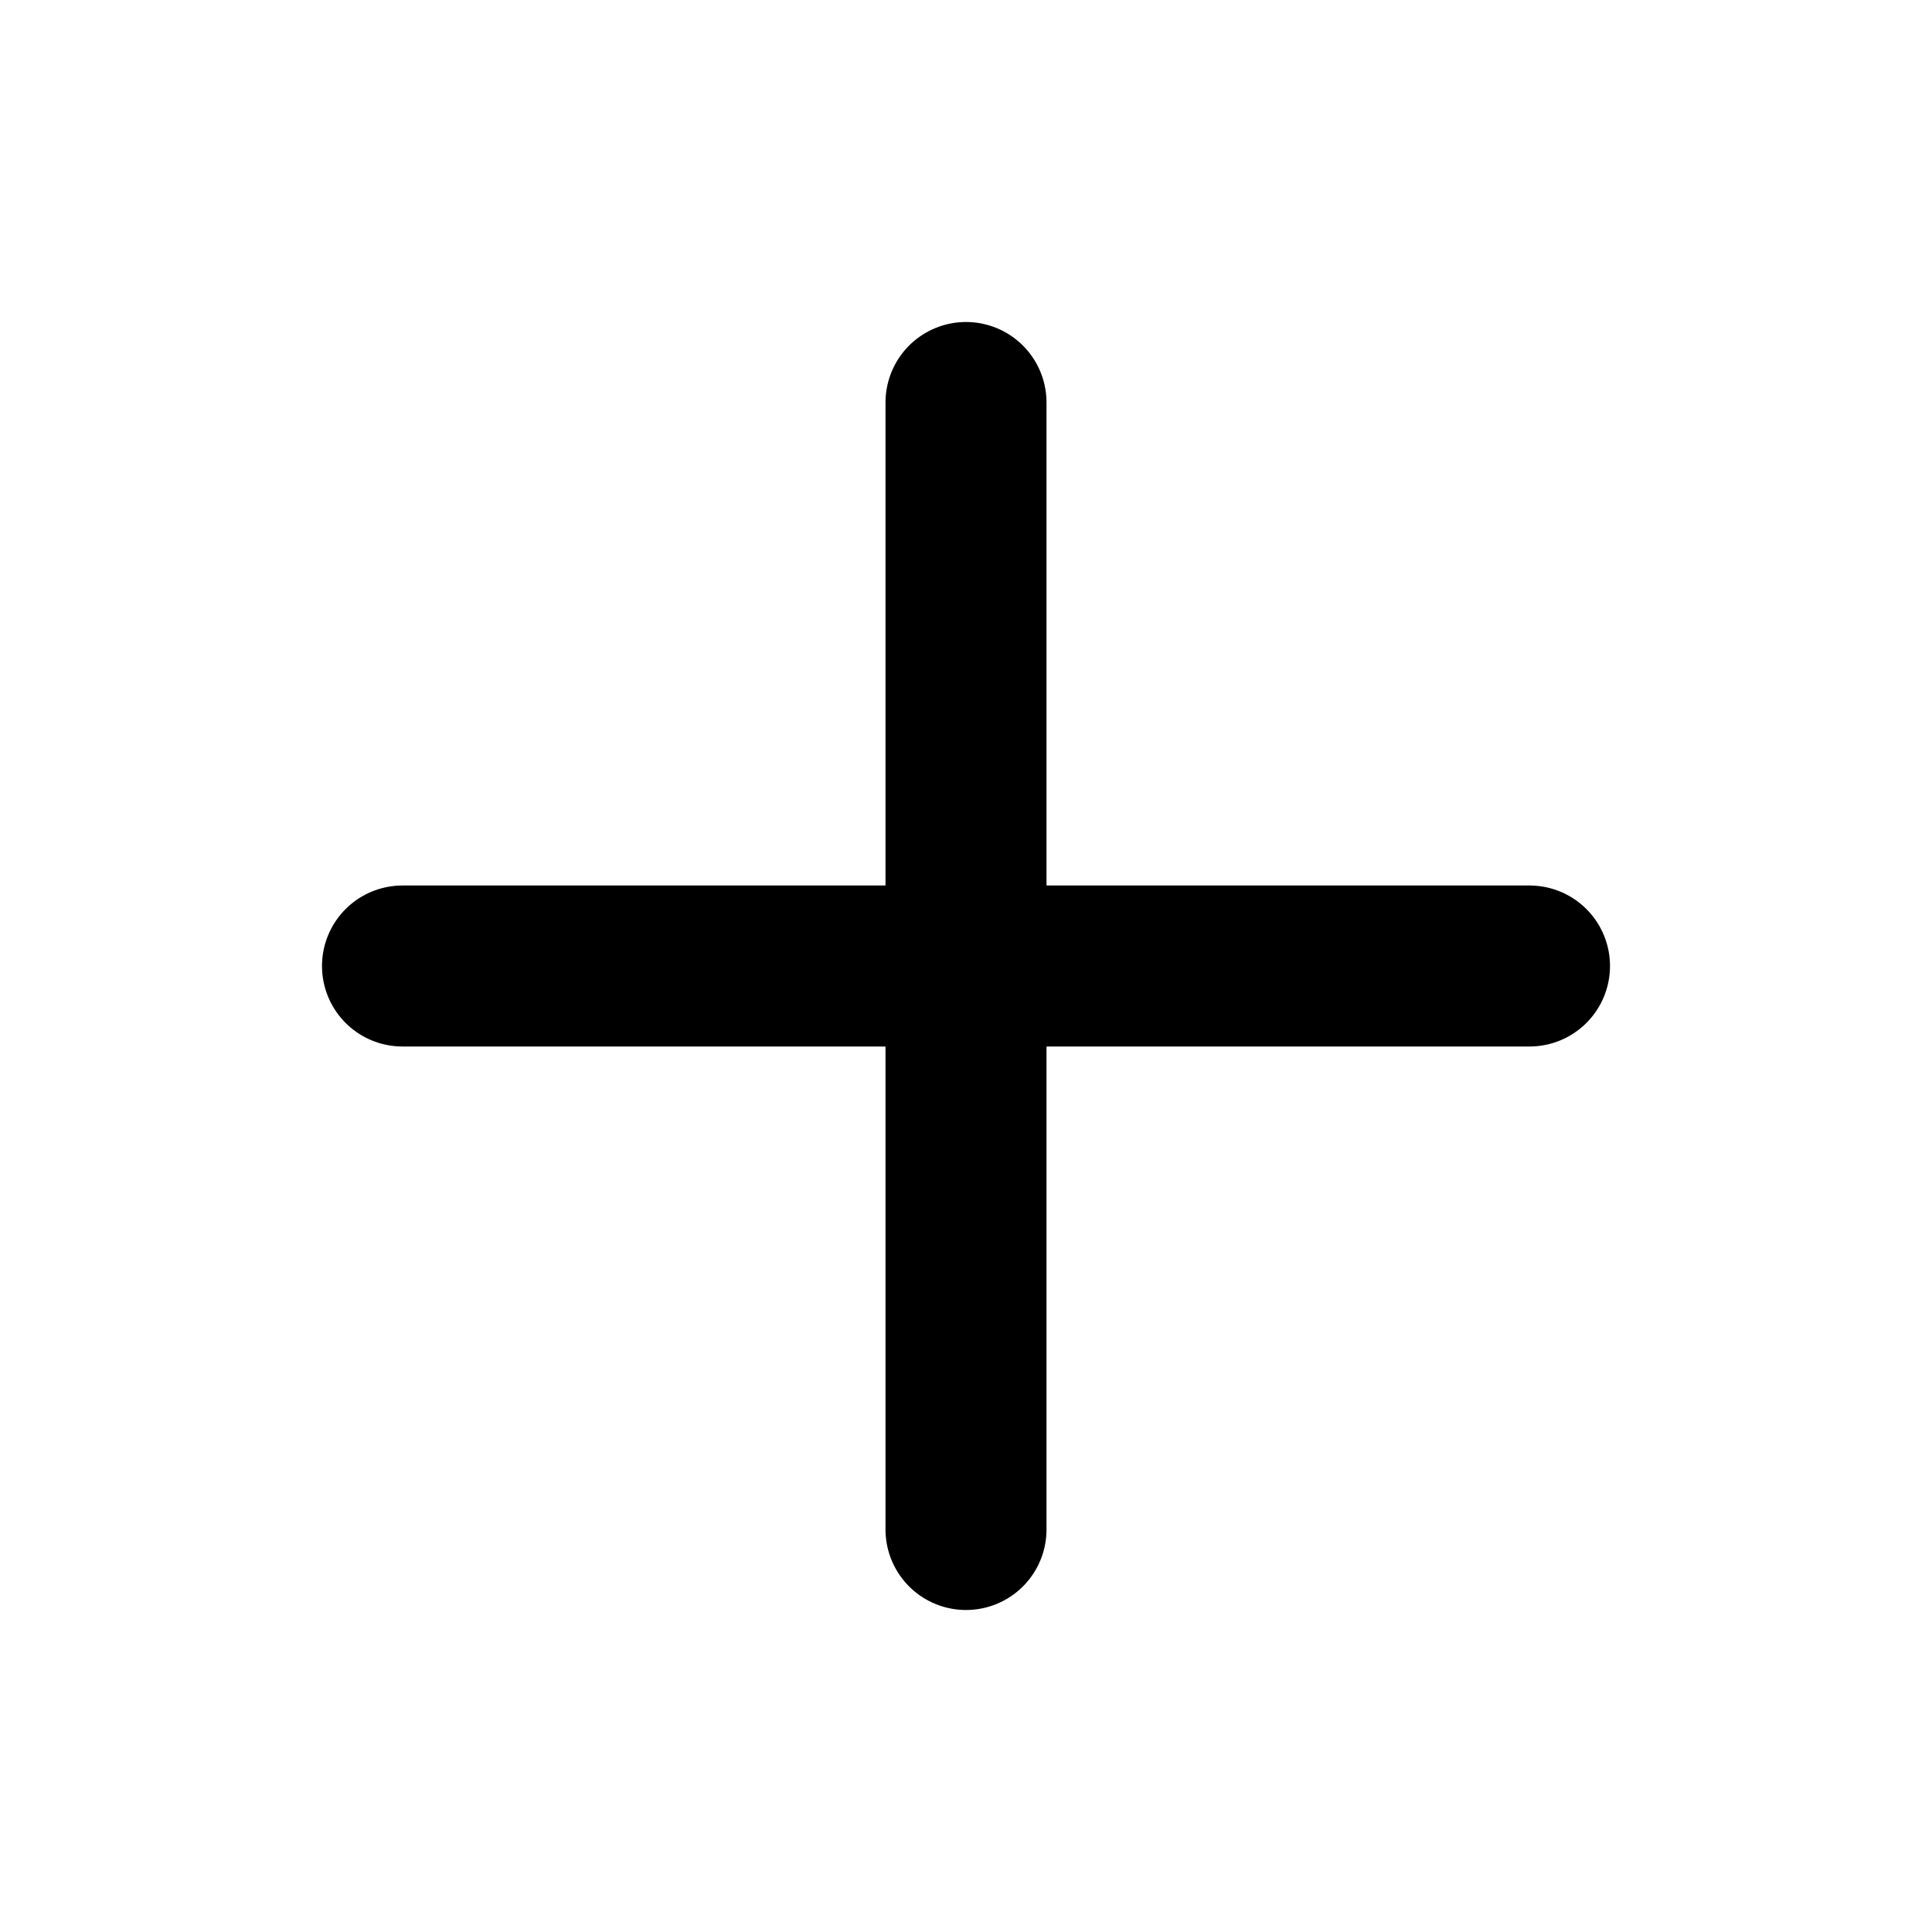
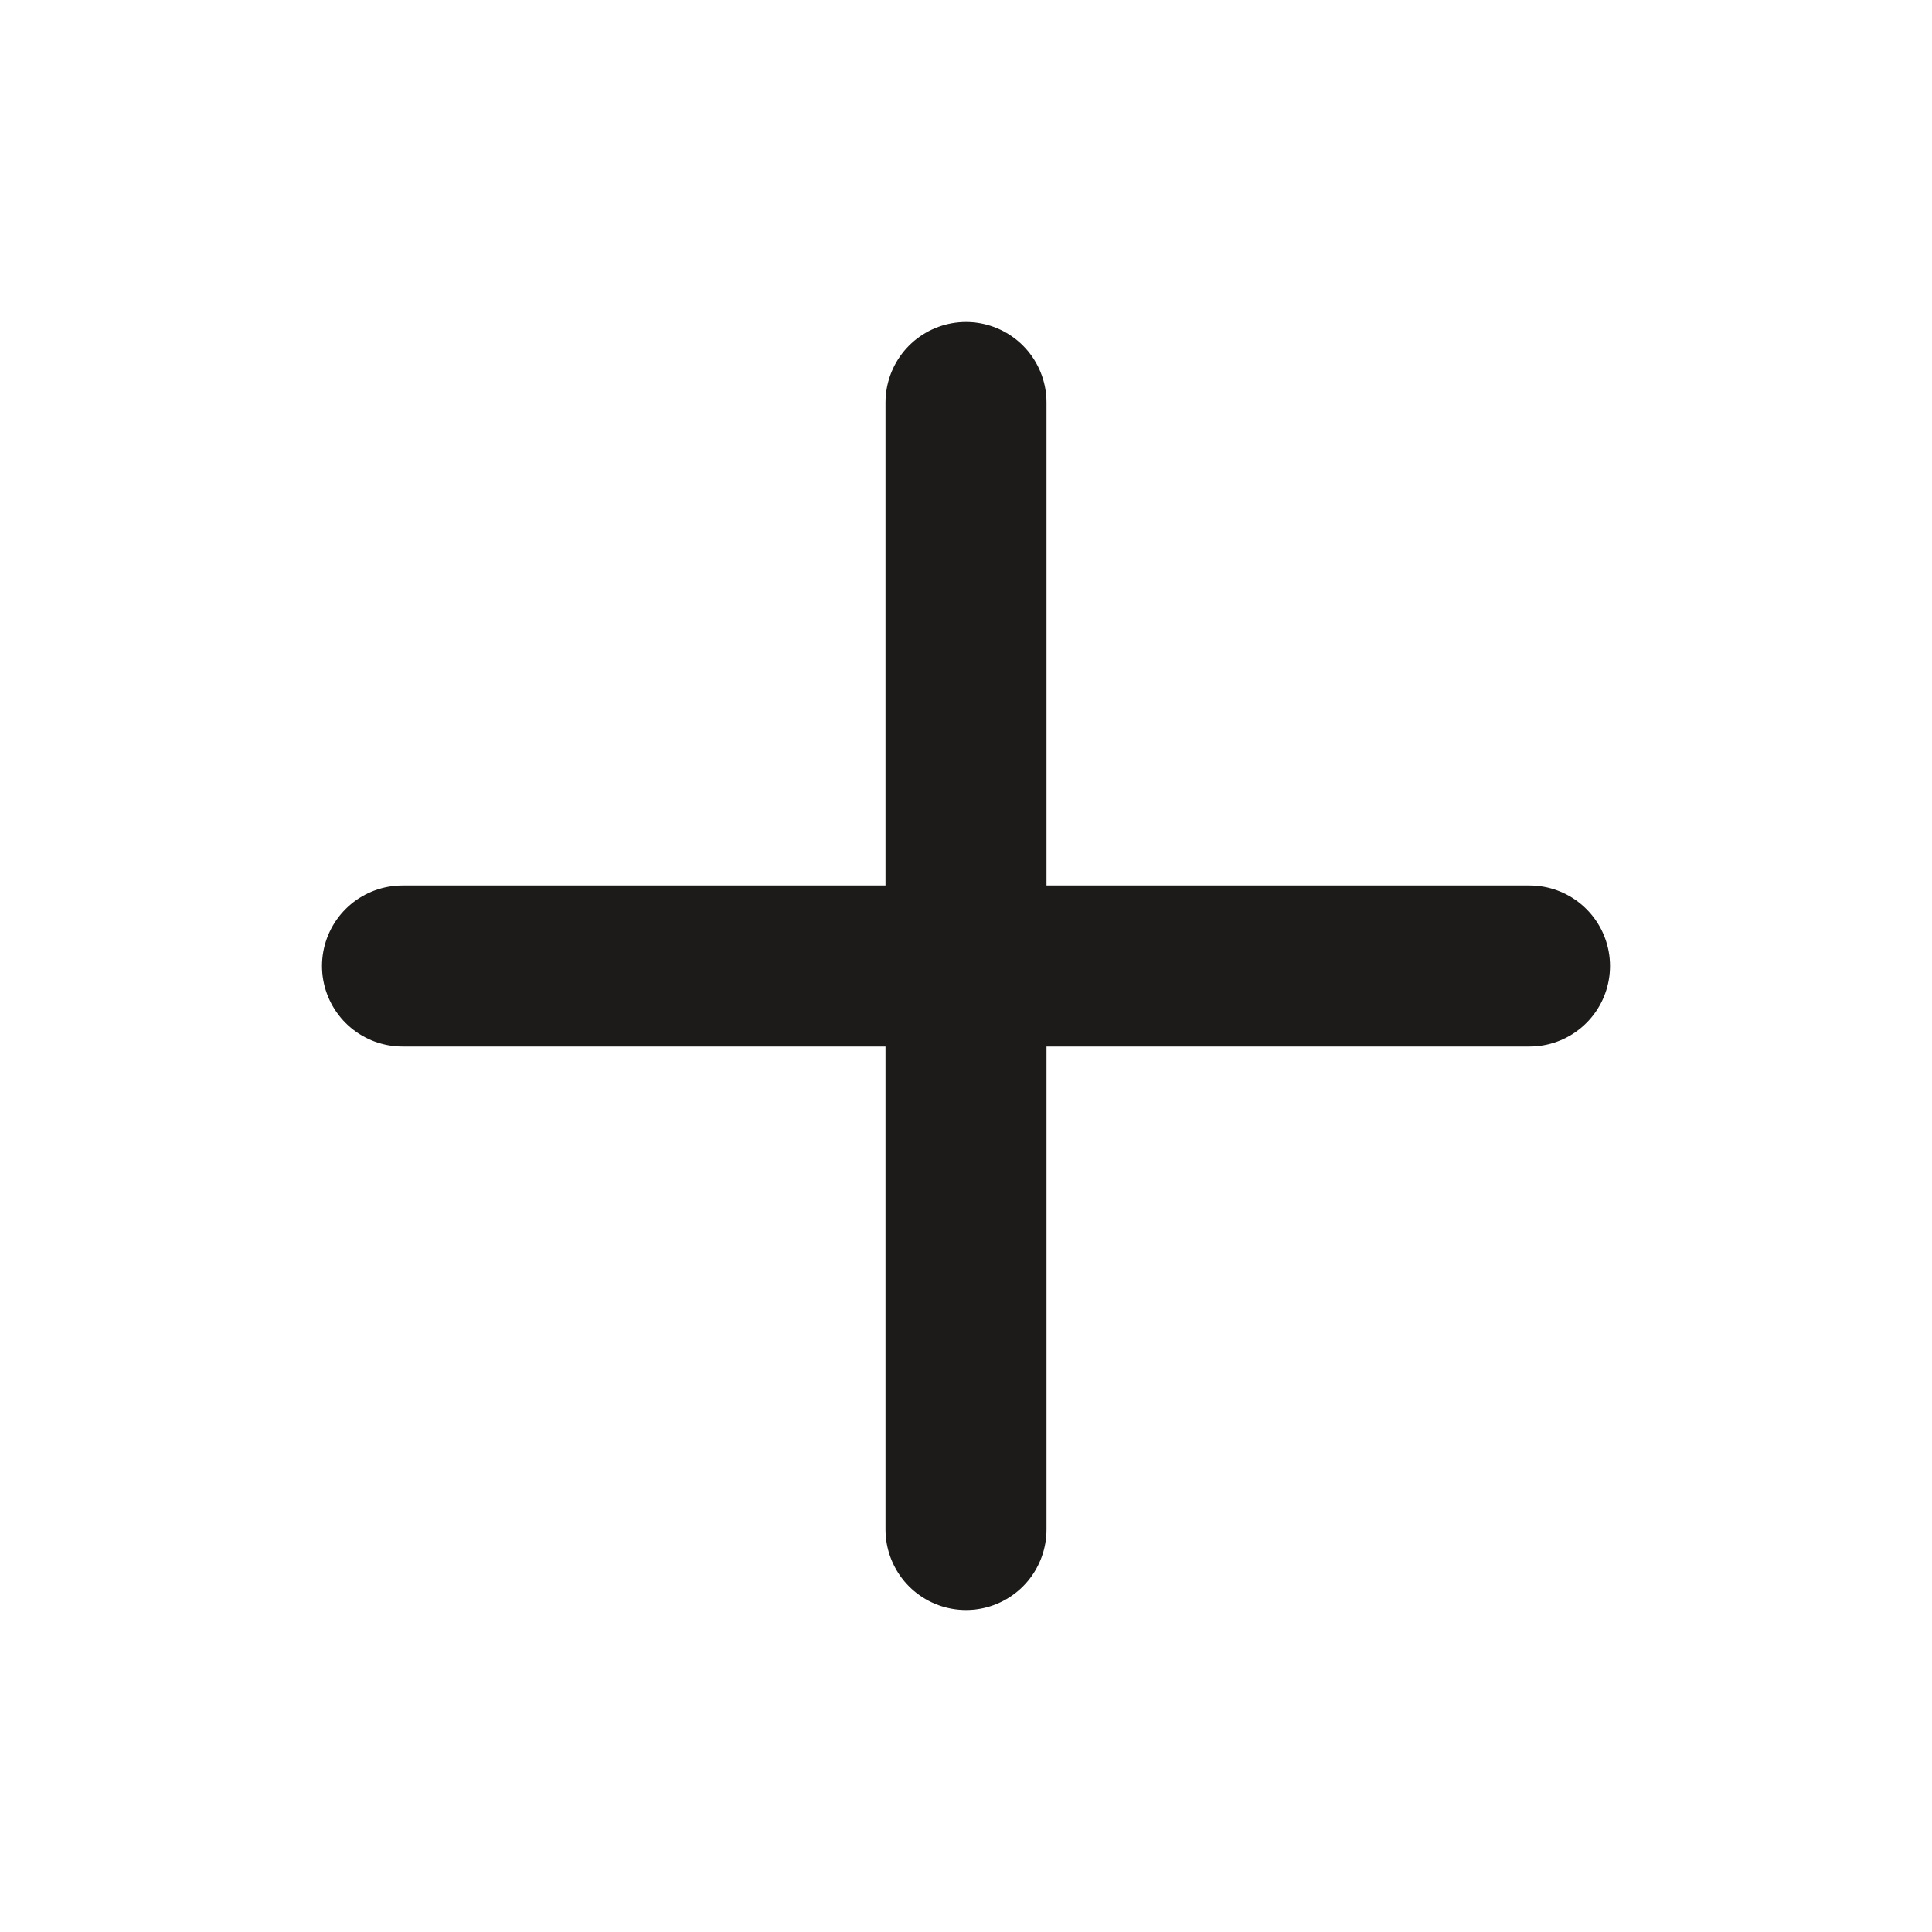
- <svg xmlns="http://www.w3.org/2000/svg" width="1em" height="1em" viewBox="0 0 24 24">
-   <path fill="none" stroke="currentColor" stroke-linecap="round" stroke-linejoin="round" stroke-width="2" d="M5 12h14m-7-7v14" />
+ <svg xmlns="http://www.w3.org/2000/svg" width="24" height="24" viewBox="0 0 24 24">
+   <path fill="none" stroke="#1C1B1A" stroke-linecap="round" stroke-linejoin="round" stroke-width="2" d="M5 12h14m-7-7v14" />
</svg>
